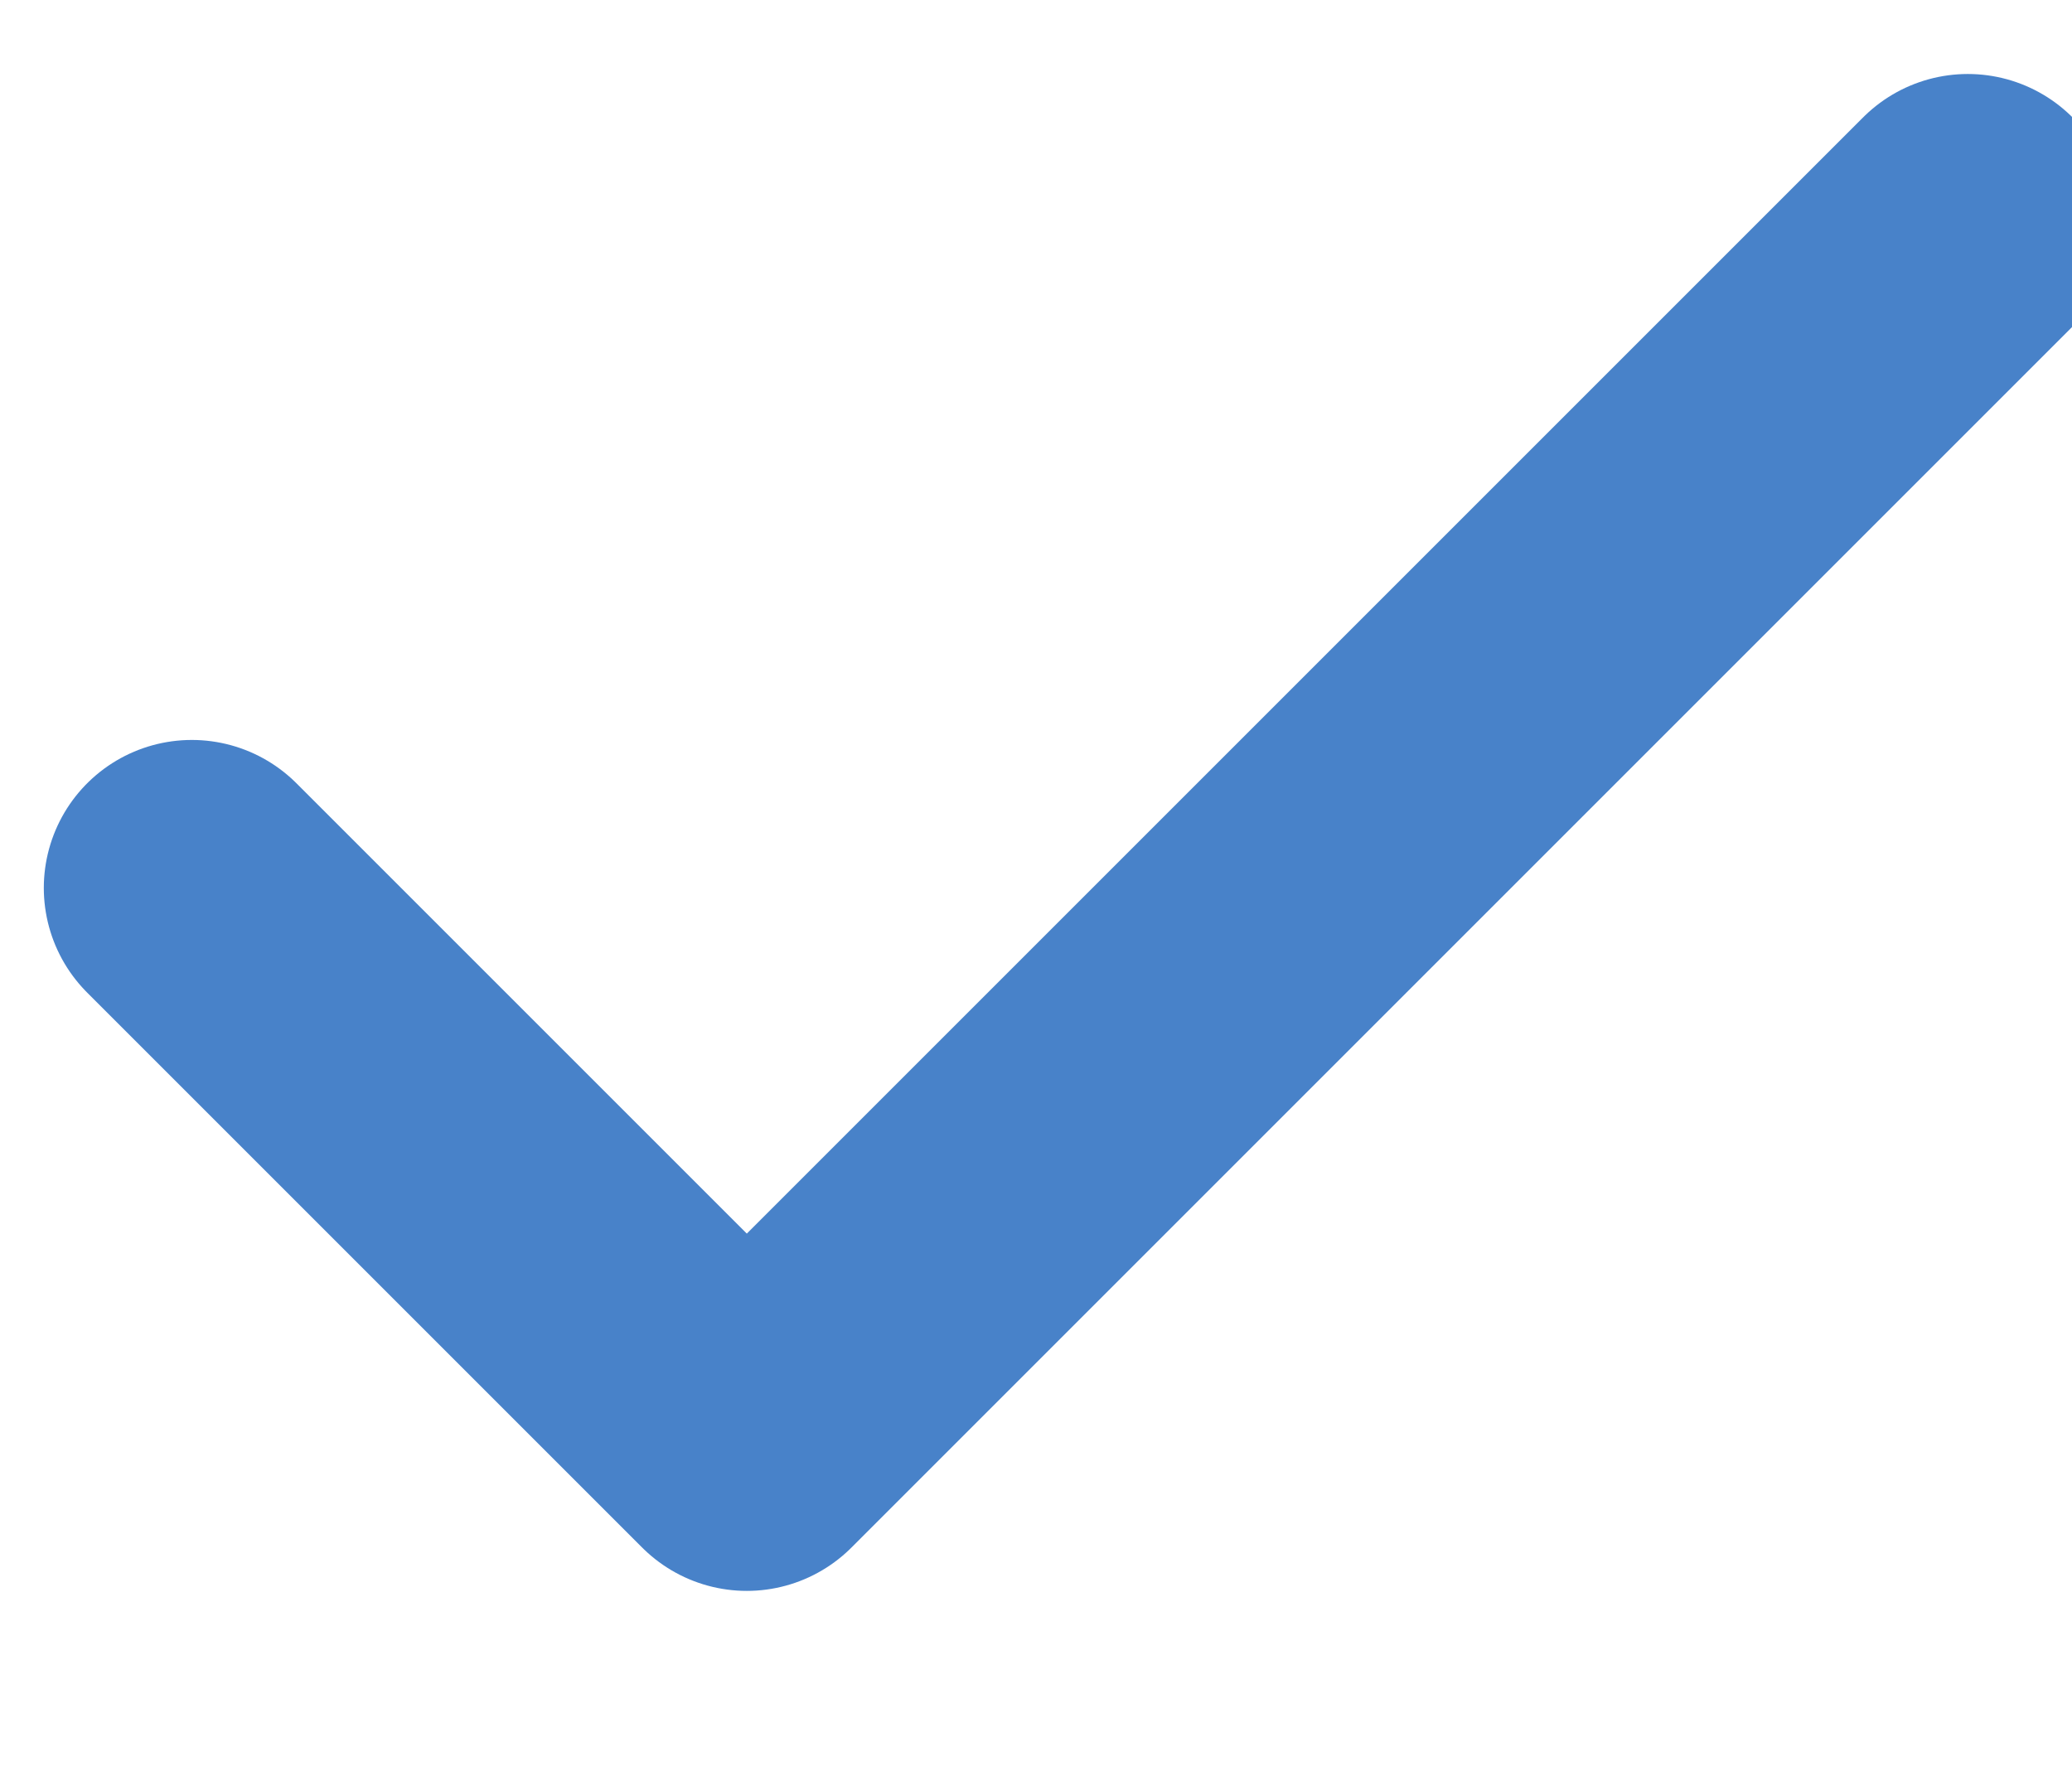
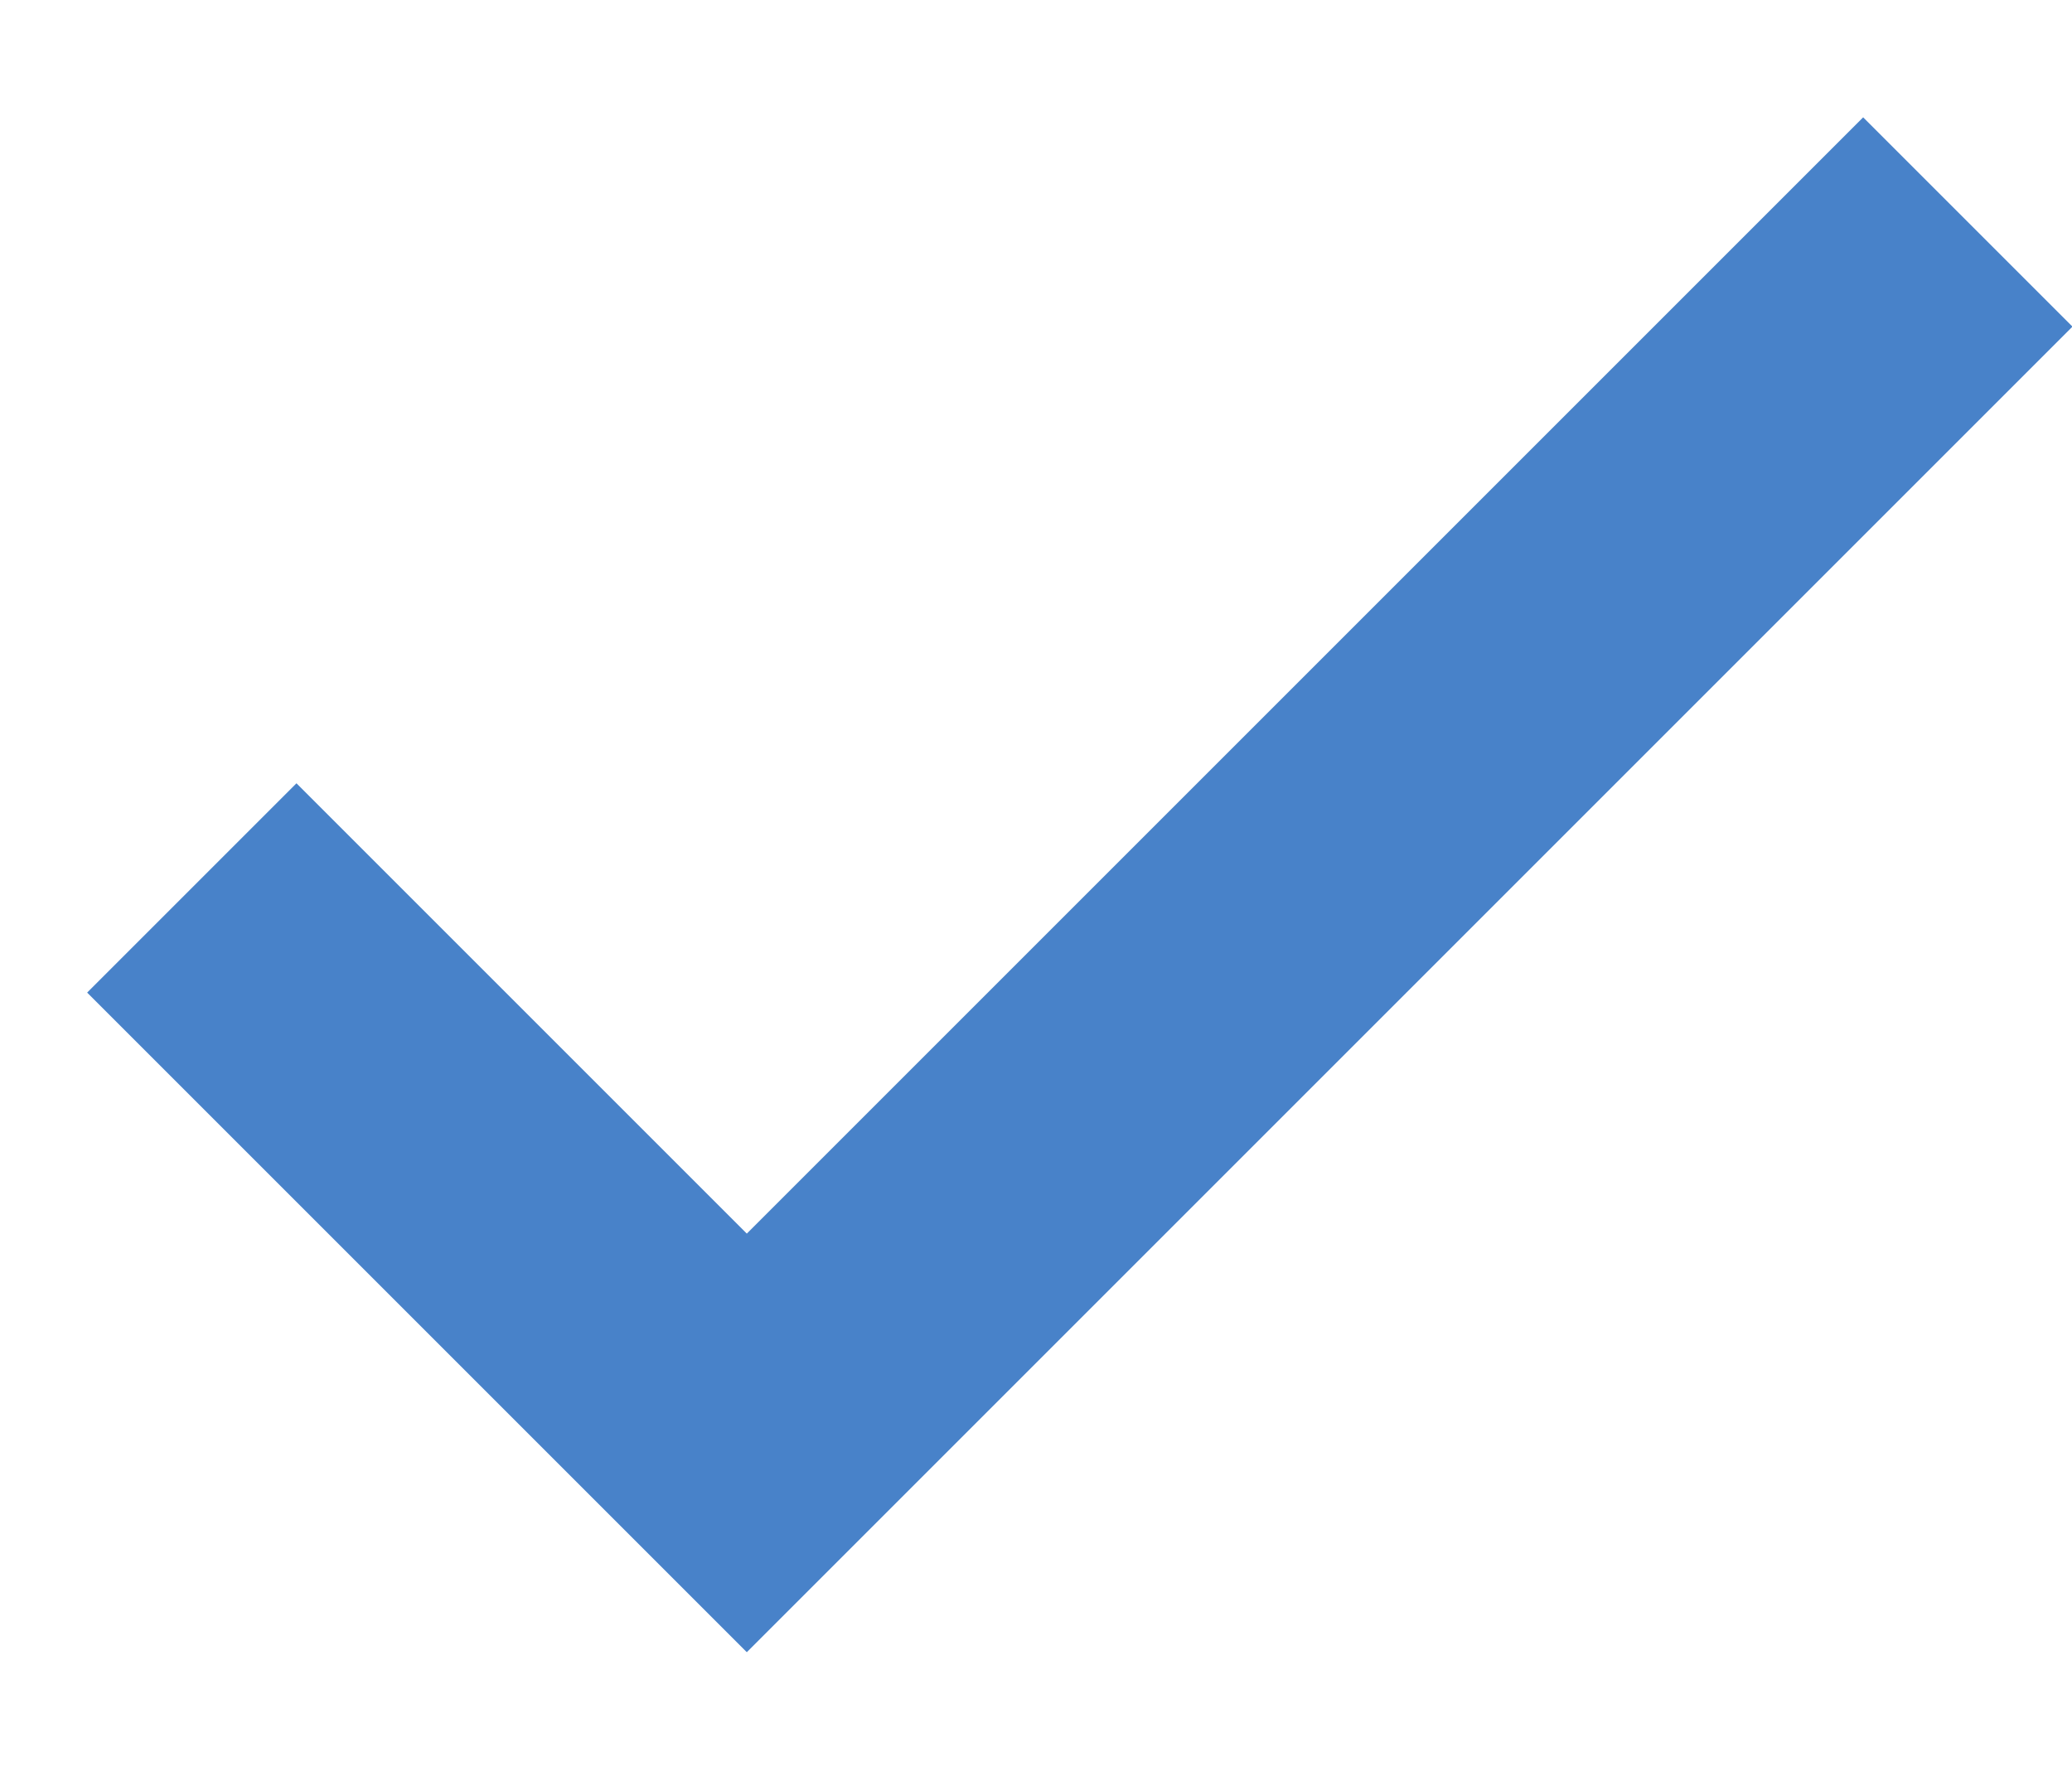
<svg xmlns="http://www.w3.org/2000/svg" width="7" height="6" viewBox="0 0 7 6" fill="none">
-   <path opacity="1" d="M6.648 0.75L2.523 4.875L0.648 3" stroke="#4882C9" stroke-width="1" stroke-linecap="round" stroke-linejoin="round" />
+   <path opacity="1" d="M6.648 0.75L2.523 4.875L0.648 3" stroke="#4882C9" strokeWidth="1" strokeLinecap="round" strokeLinejoin="round" />
</svg>
